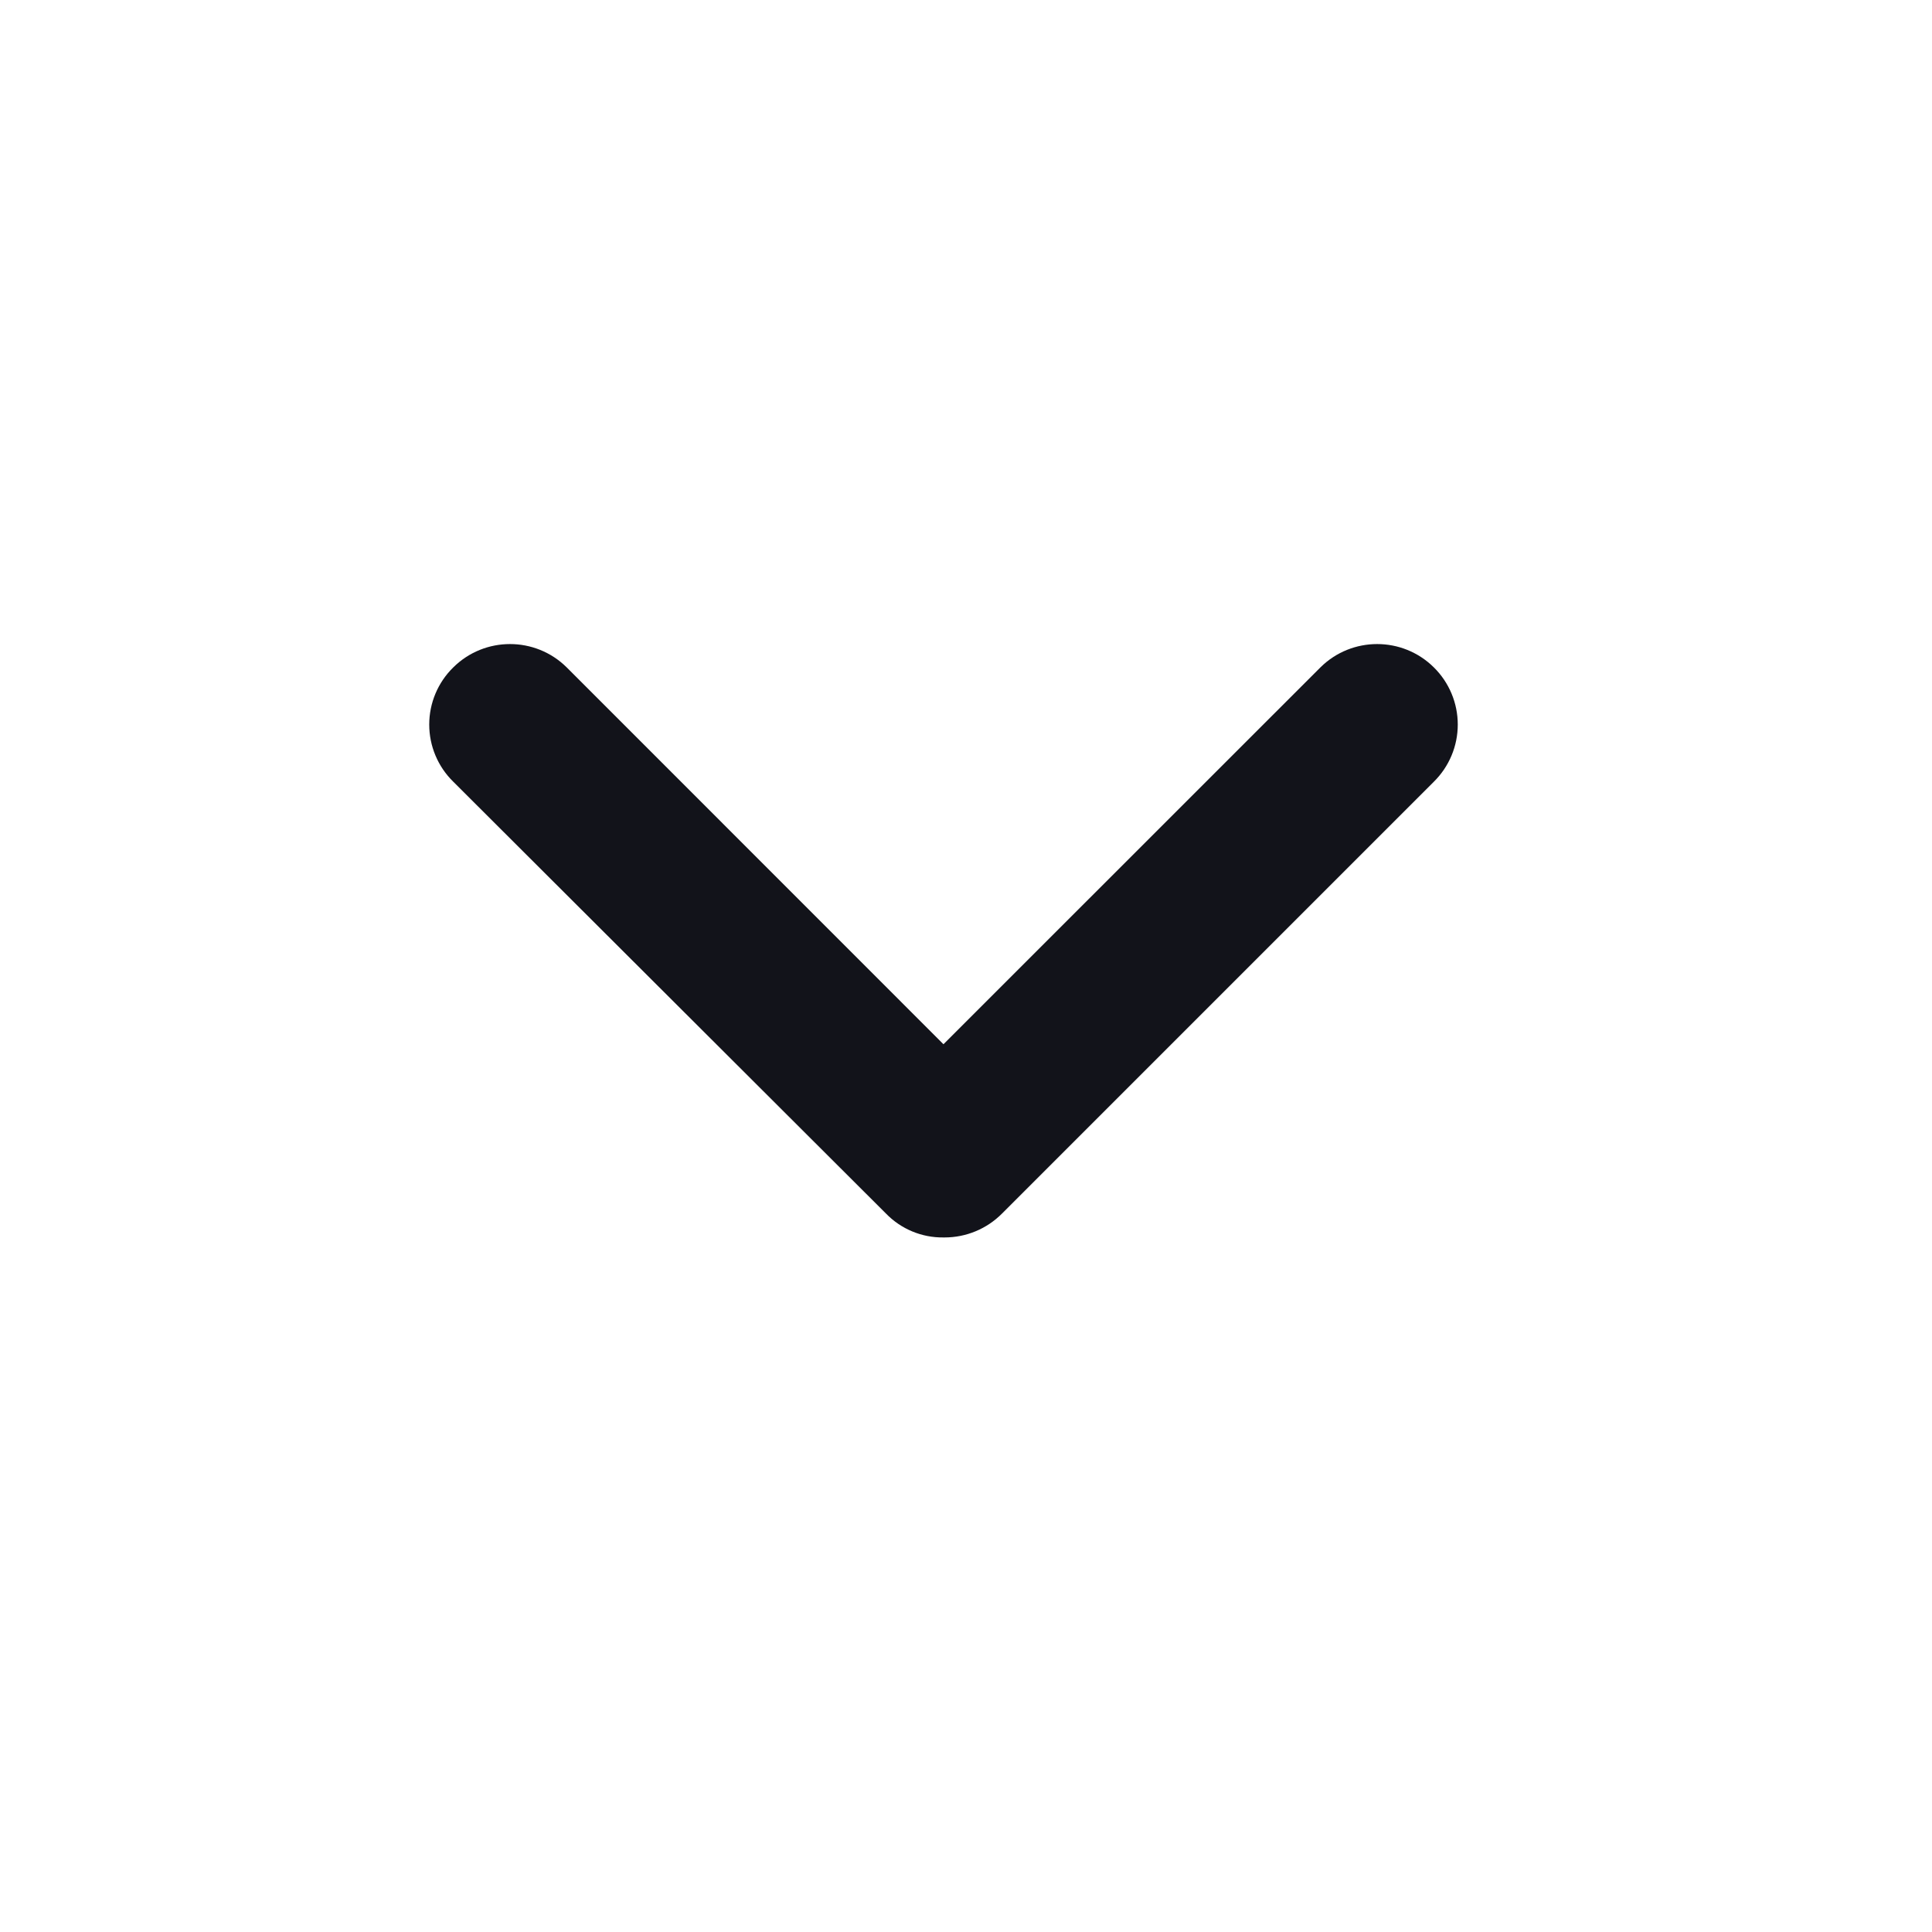
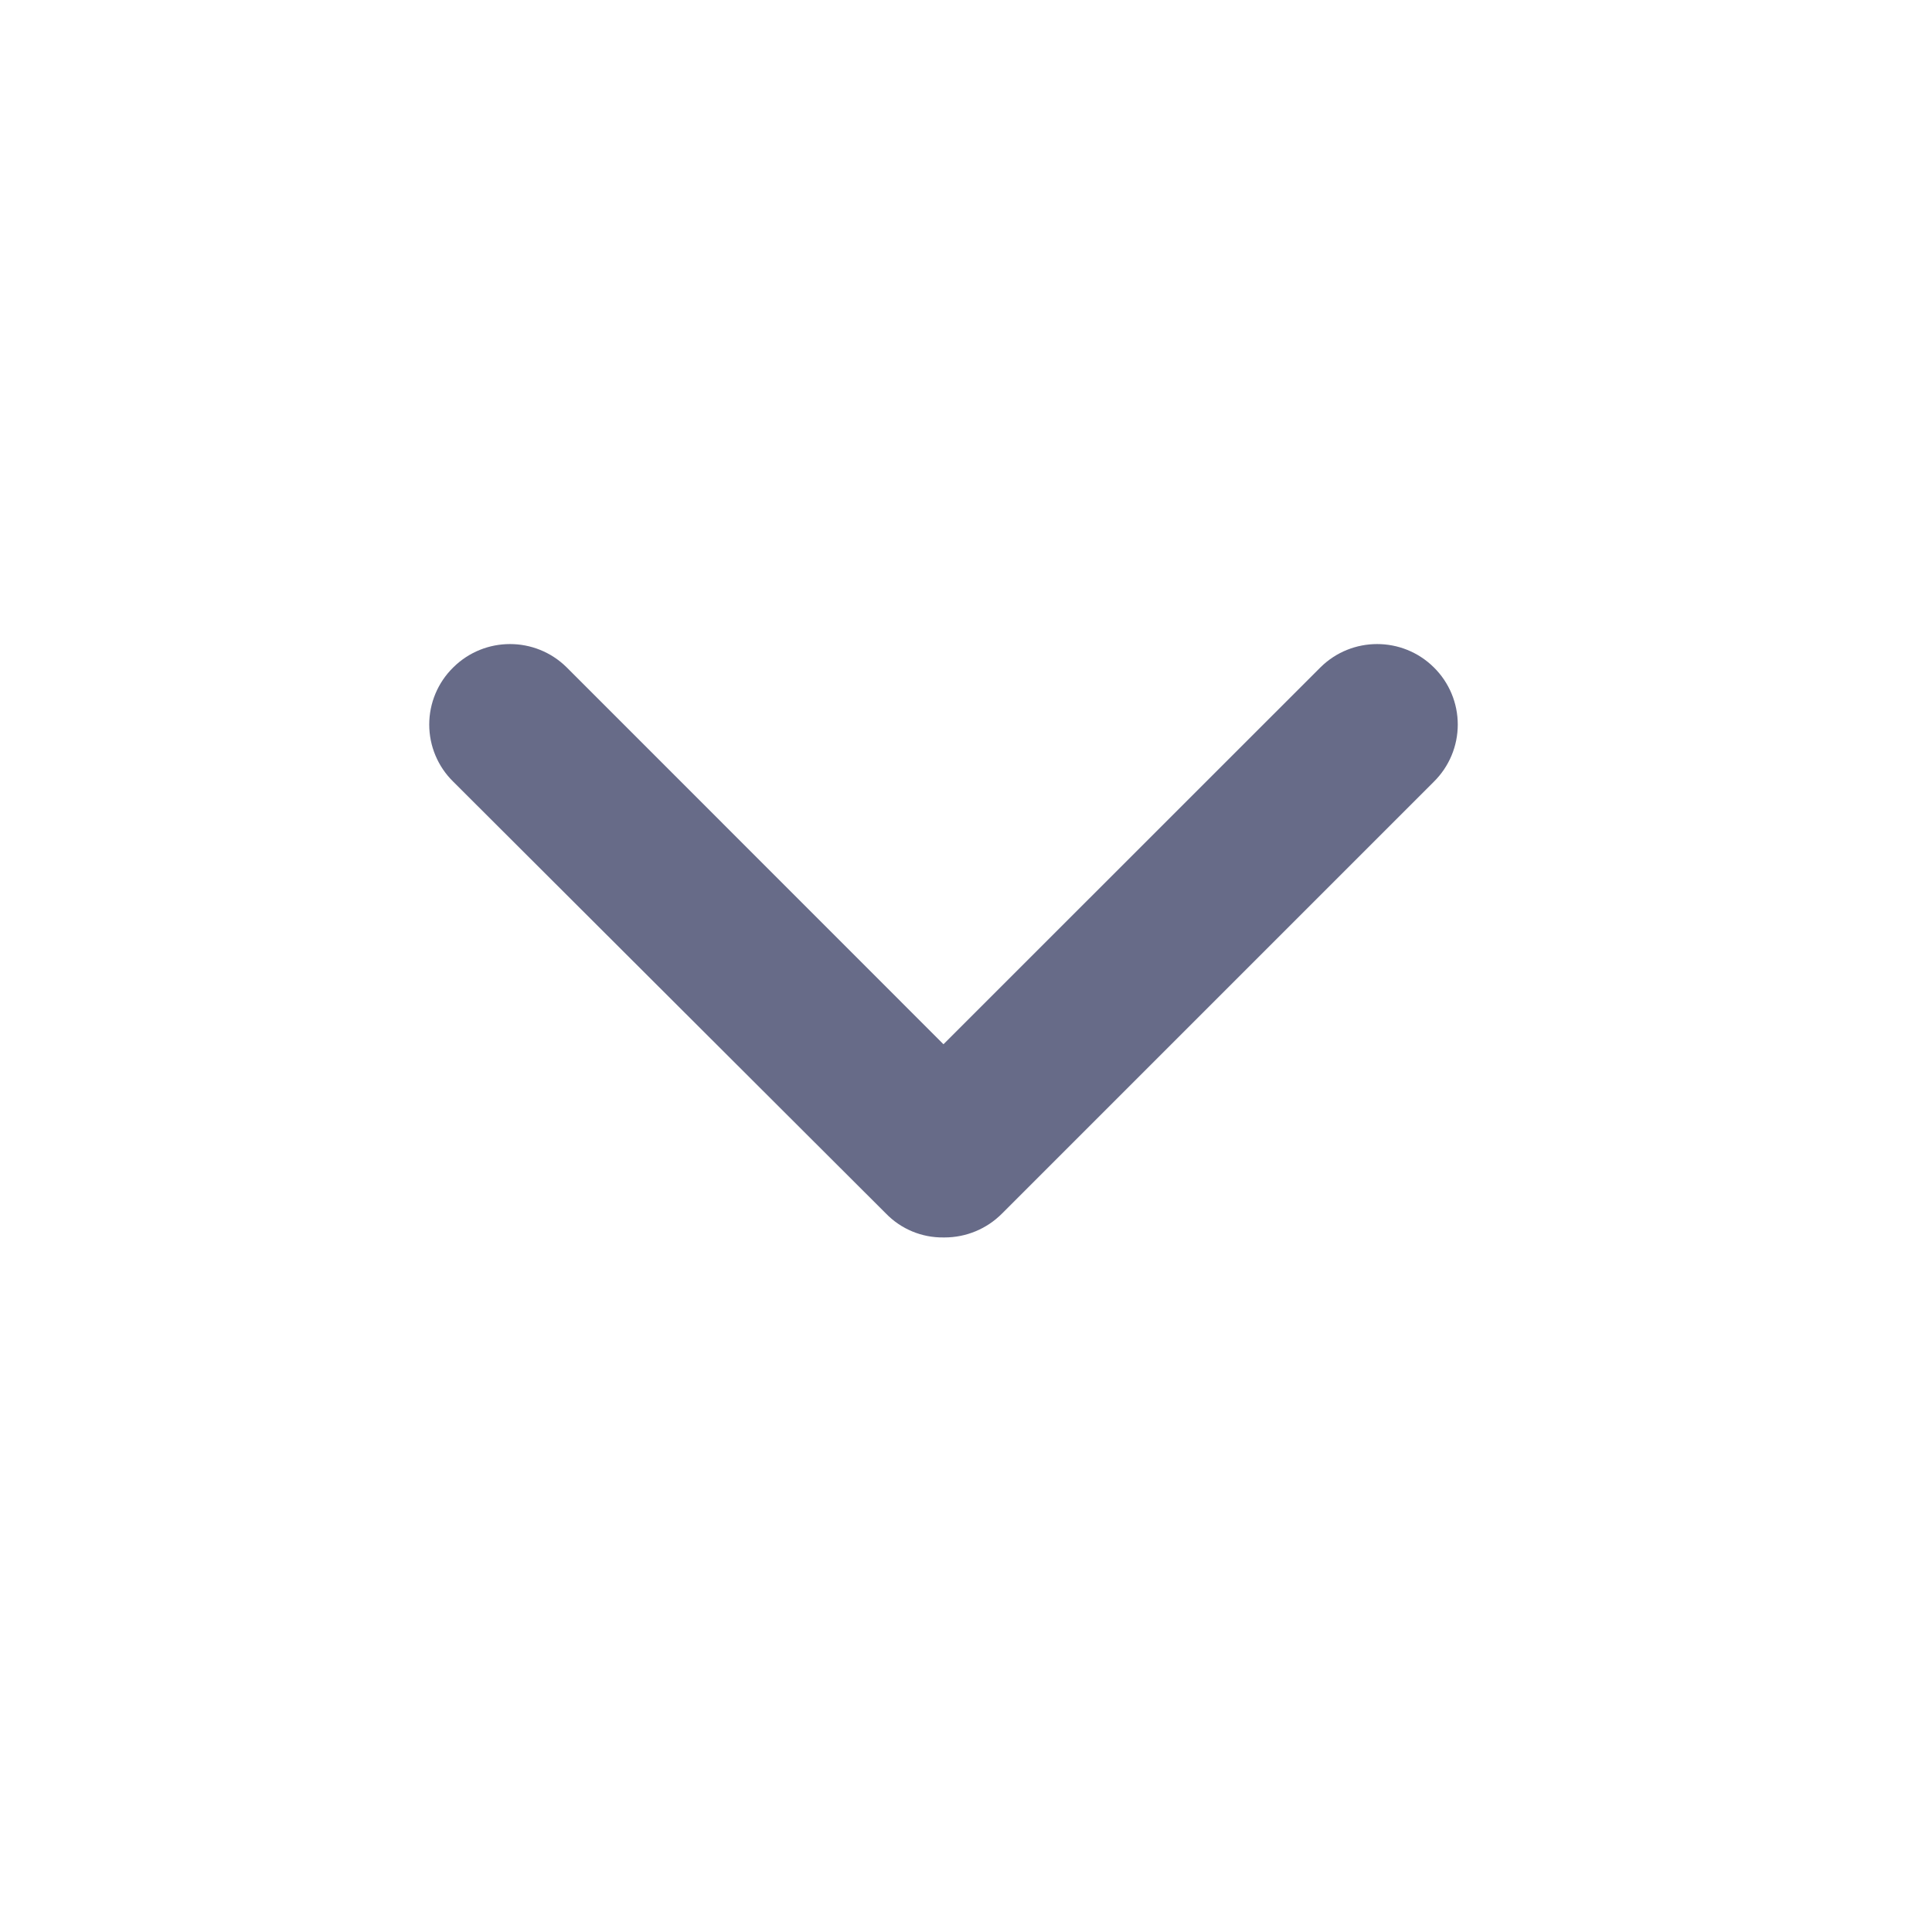
<svg xmlns="http://www.w3.org/2000/svg" width="800px" height="800px" viewBox="0 0 18 18">
-   <path d="M8.791 11.529a.733.733 0 01-.537-.223L4.223 7.283a.745.745 0 010-1.065.751.751 0 011.057 0l3.51 3.511 3.512-3.511a.751.751 0 011.057 0 .748.748 0 010 1.065l-4.023 4.023a.753.753 0 01-.535.223z" fill="#12131A" />
+   <path d="M8.791 11.529a.733.733 0 01-.537-.223L4.223 7.283a.745.745 0 010-1.065.751.751 0 011.057 0l3.51 3.511 3.512-3.511a.751.751 0 011.057 0 .748.748 0 010 1.065l-4.023 4.023a.753.753 0 01-.535.223z" fill="#676b88" />
</svg>
